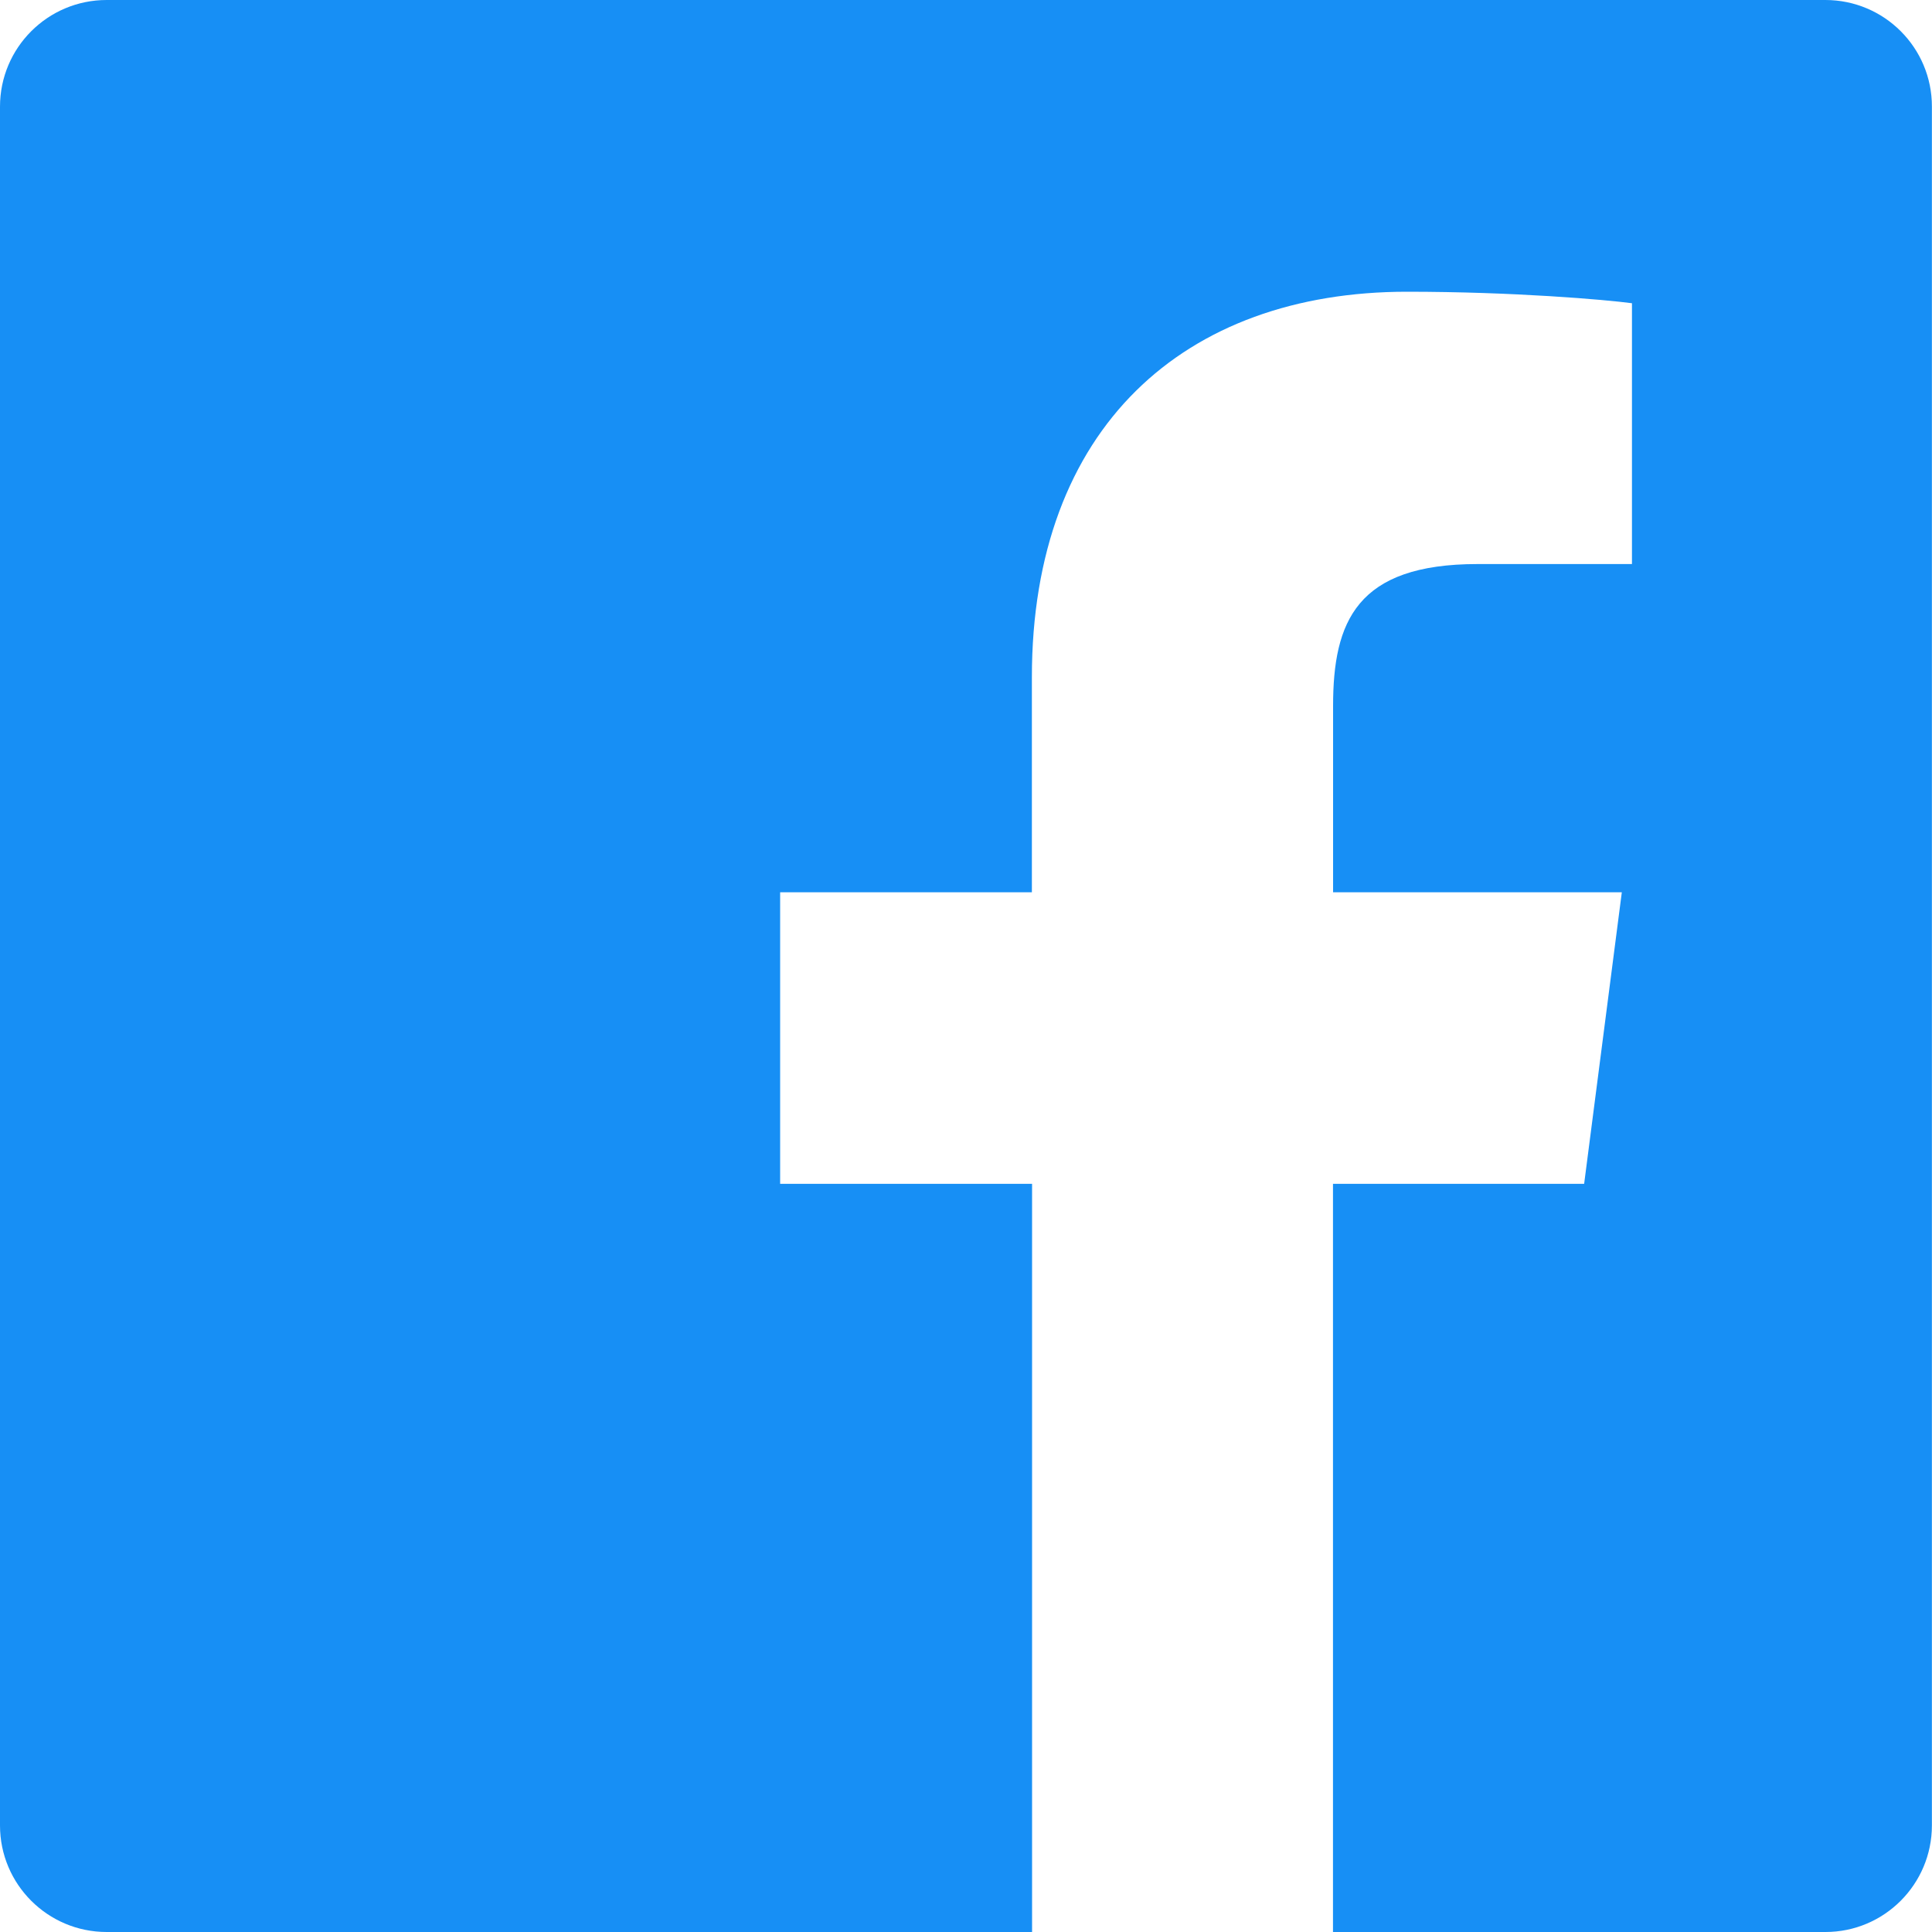
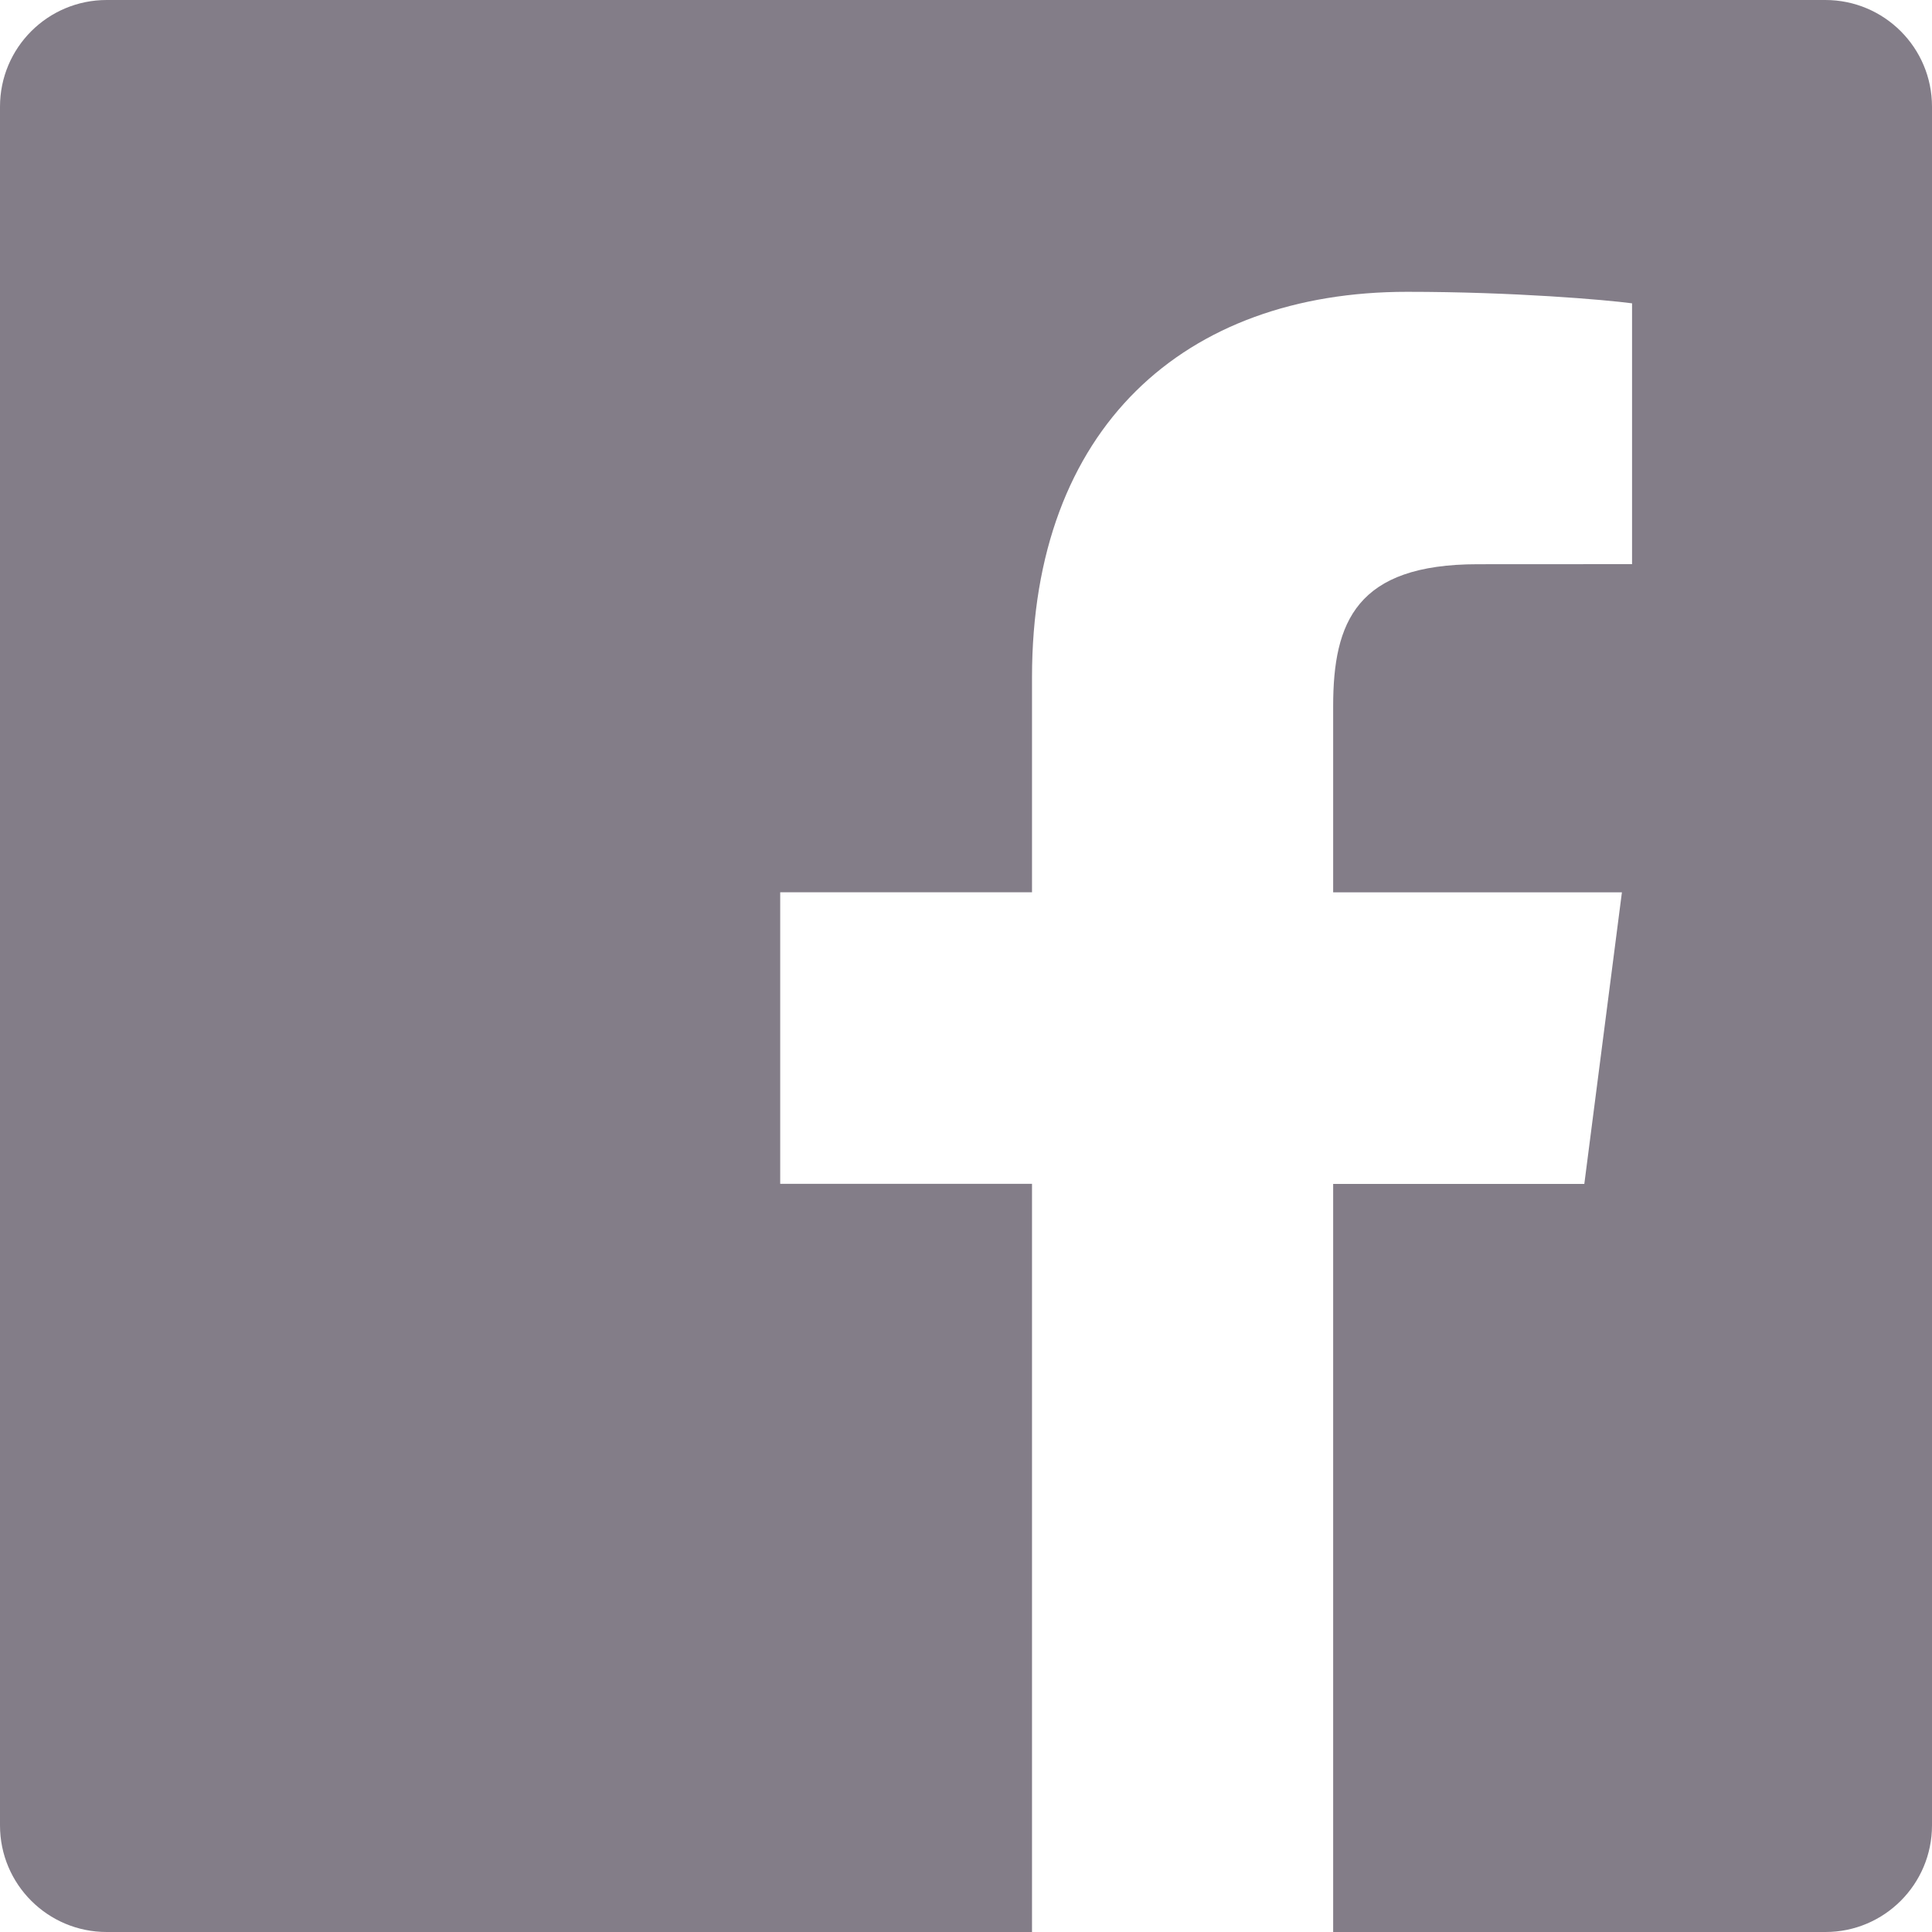
- <svg xmlns="http://www.w3.org/2000/svg" width="20" height="20">
-   <path fill="#178FF5" d="M18.896 0H1.104C.494 0 0 .494 0 1.104v17.793C0 19.506.494 20 1.104 20h9.58v-7.745H8.076V9.237h2.606V7.01c0-2.583 1.578-3.99 3.883-3.99 1.104 0 2.052.082 2.329.119v2.7h-1.598c-1.254 0-1.496.597-1.496 1.47v1.928h2.989l-.39 3.018h-2.6V20h5.098c.608 0 1.102-.494 1.102-1.104V1.104C20 .494 19.506 0 18.896 0z" />
+ <svg xmlns="http://www.w3.org/2000/svg" width="24" height="24">
+   <path fill="#837D88" d="M22.675 0H1.325C.593 0 0 .593 0 1.325v21.351C0 23.407.593 24 1.325 24H12.82v-9.294H9.692v-3.622h3.128V8.413c0-3.1 1.893-4.788 4.659-4.788 1.325 0 2.463.099 2.795.143v3.24l-1.918.001c-1.504 0-1.795.715-1.795 1.763v2.313h3.587l-.467 3.622h-3.12V24h6.116c.73 0 1.323-.593 1.323-1.325V1.325C24 .593 23.407 0 22.675 0z" />
</svg>
